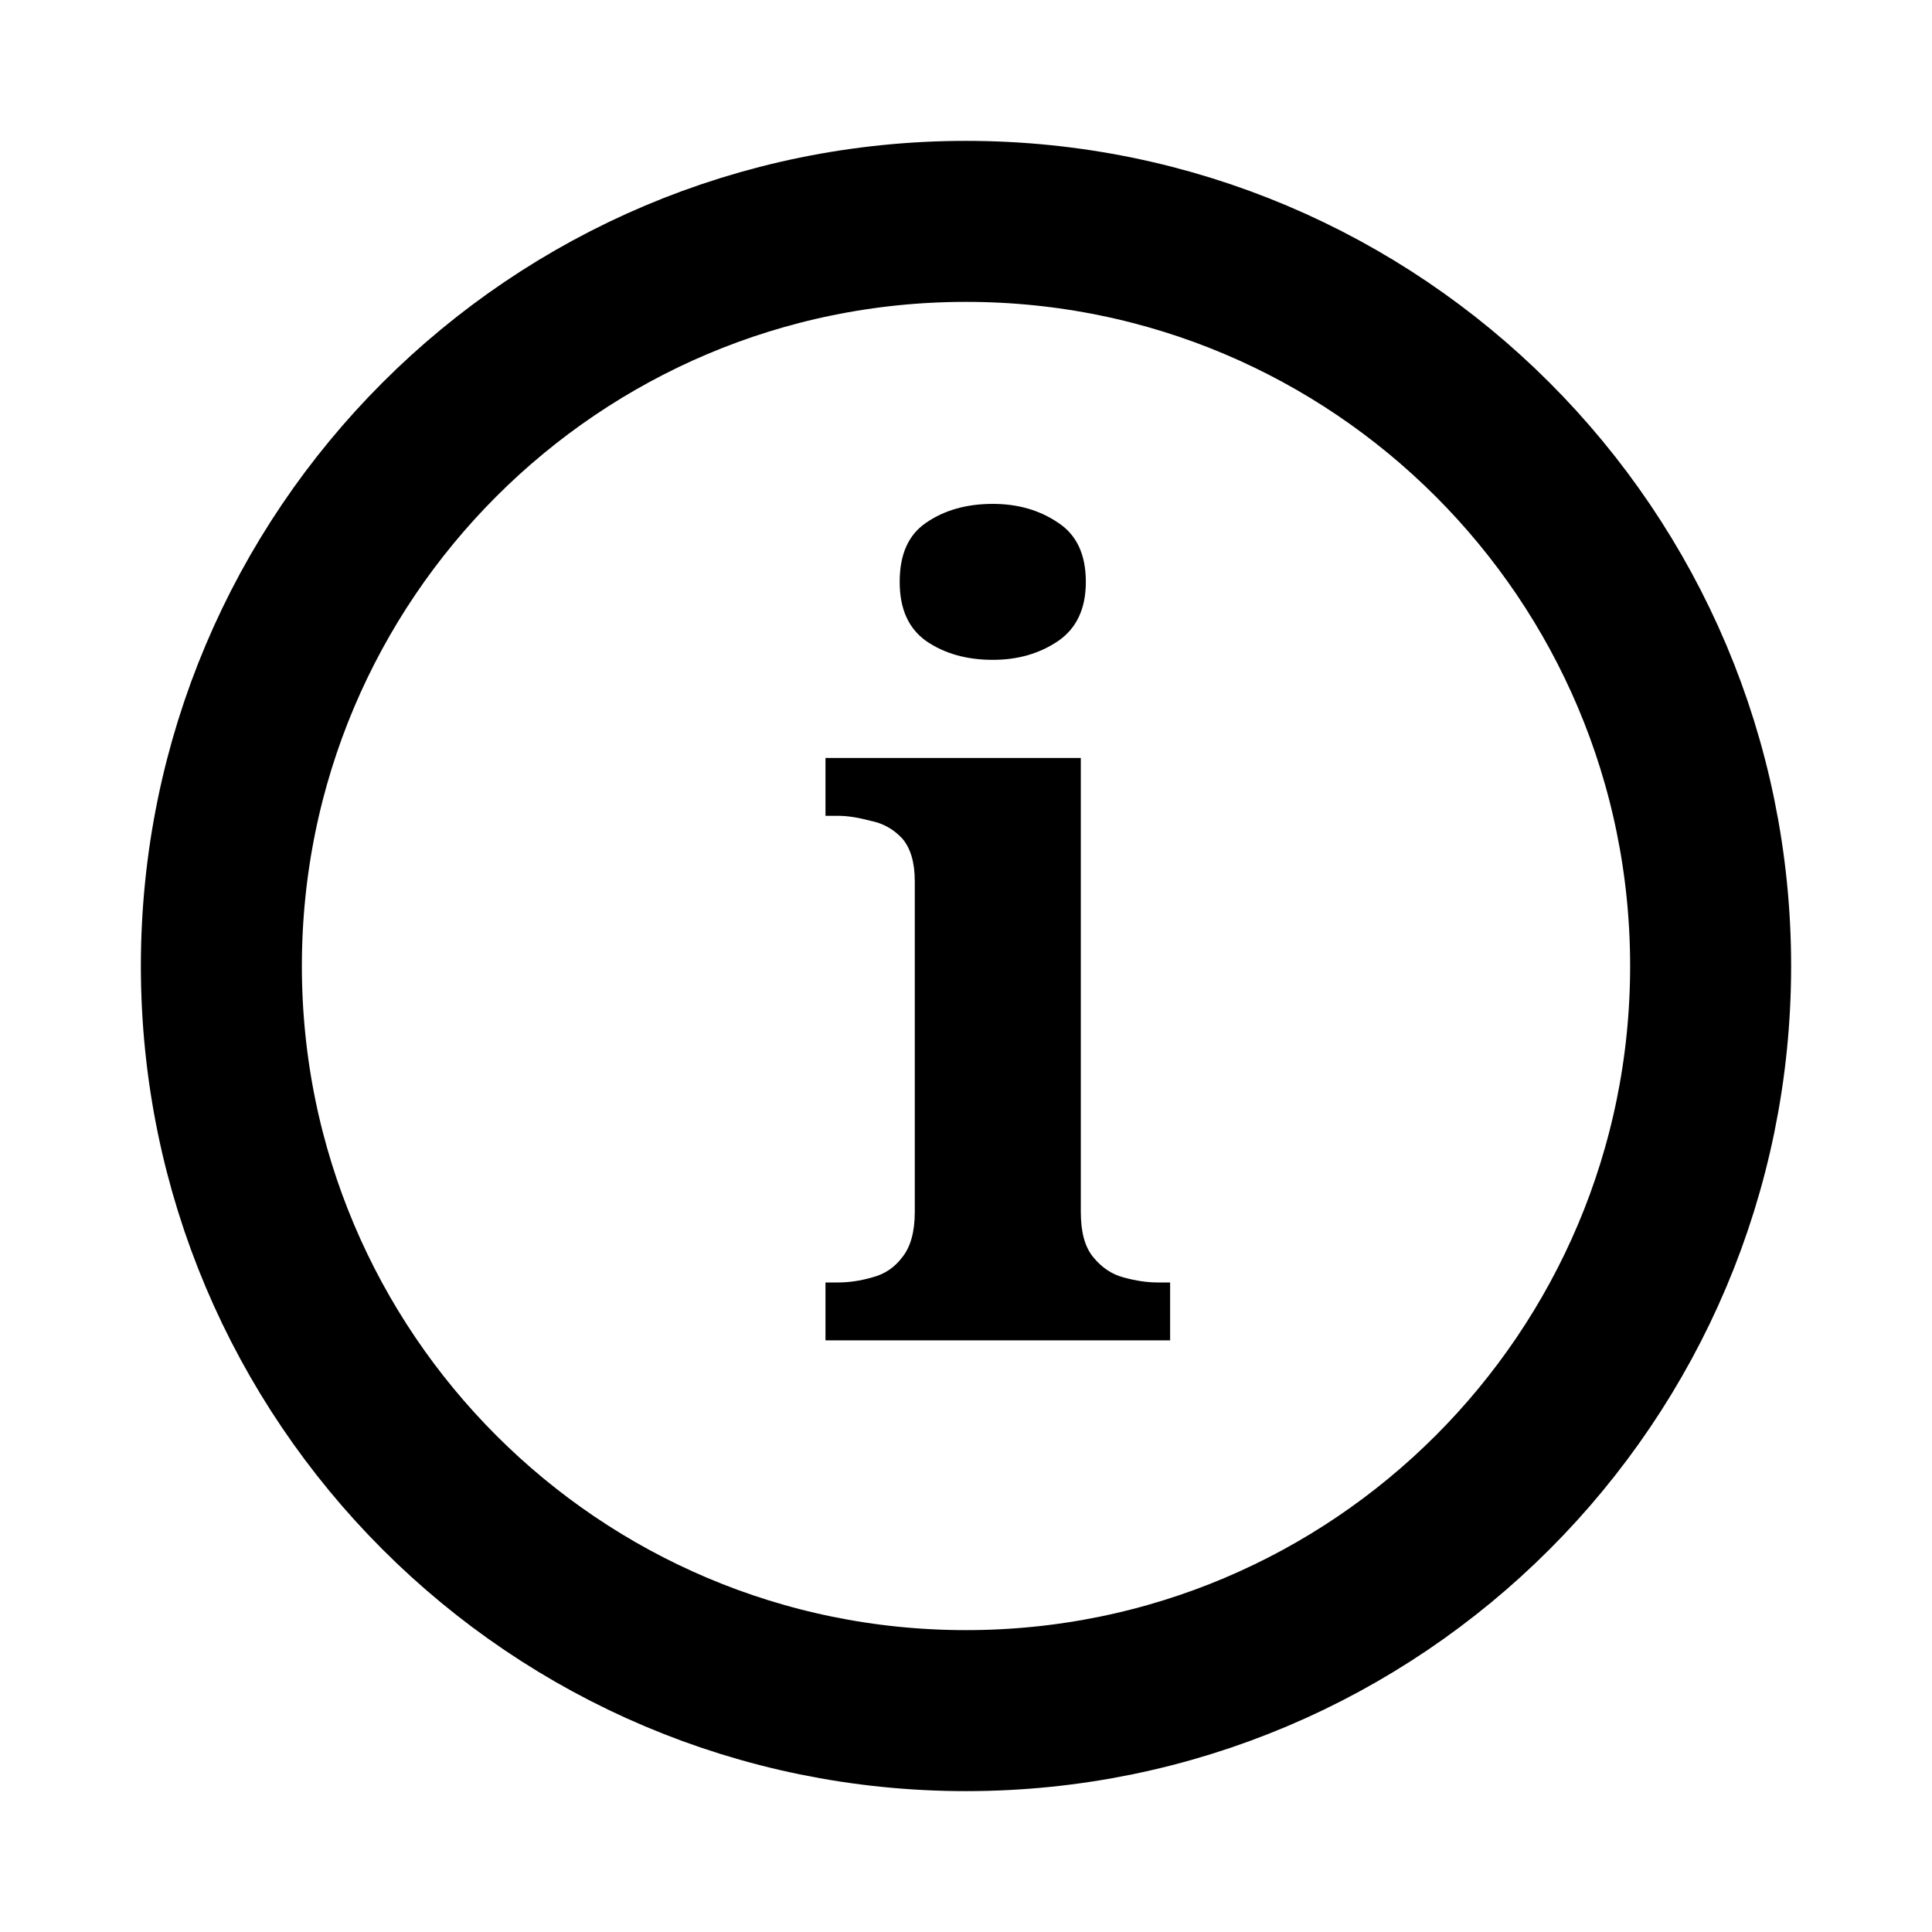
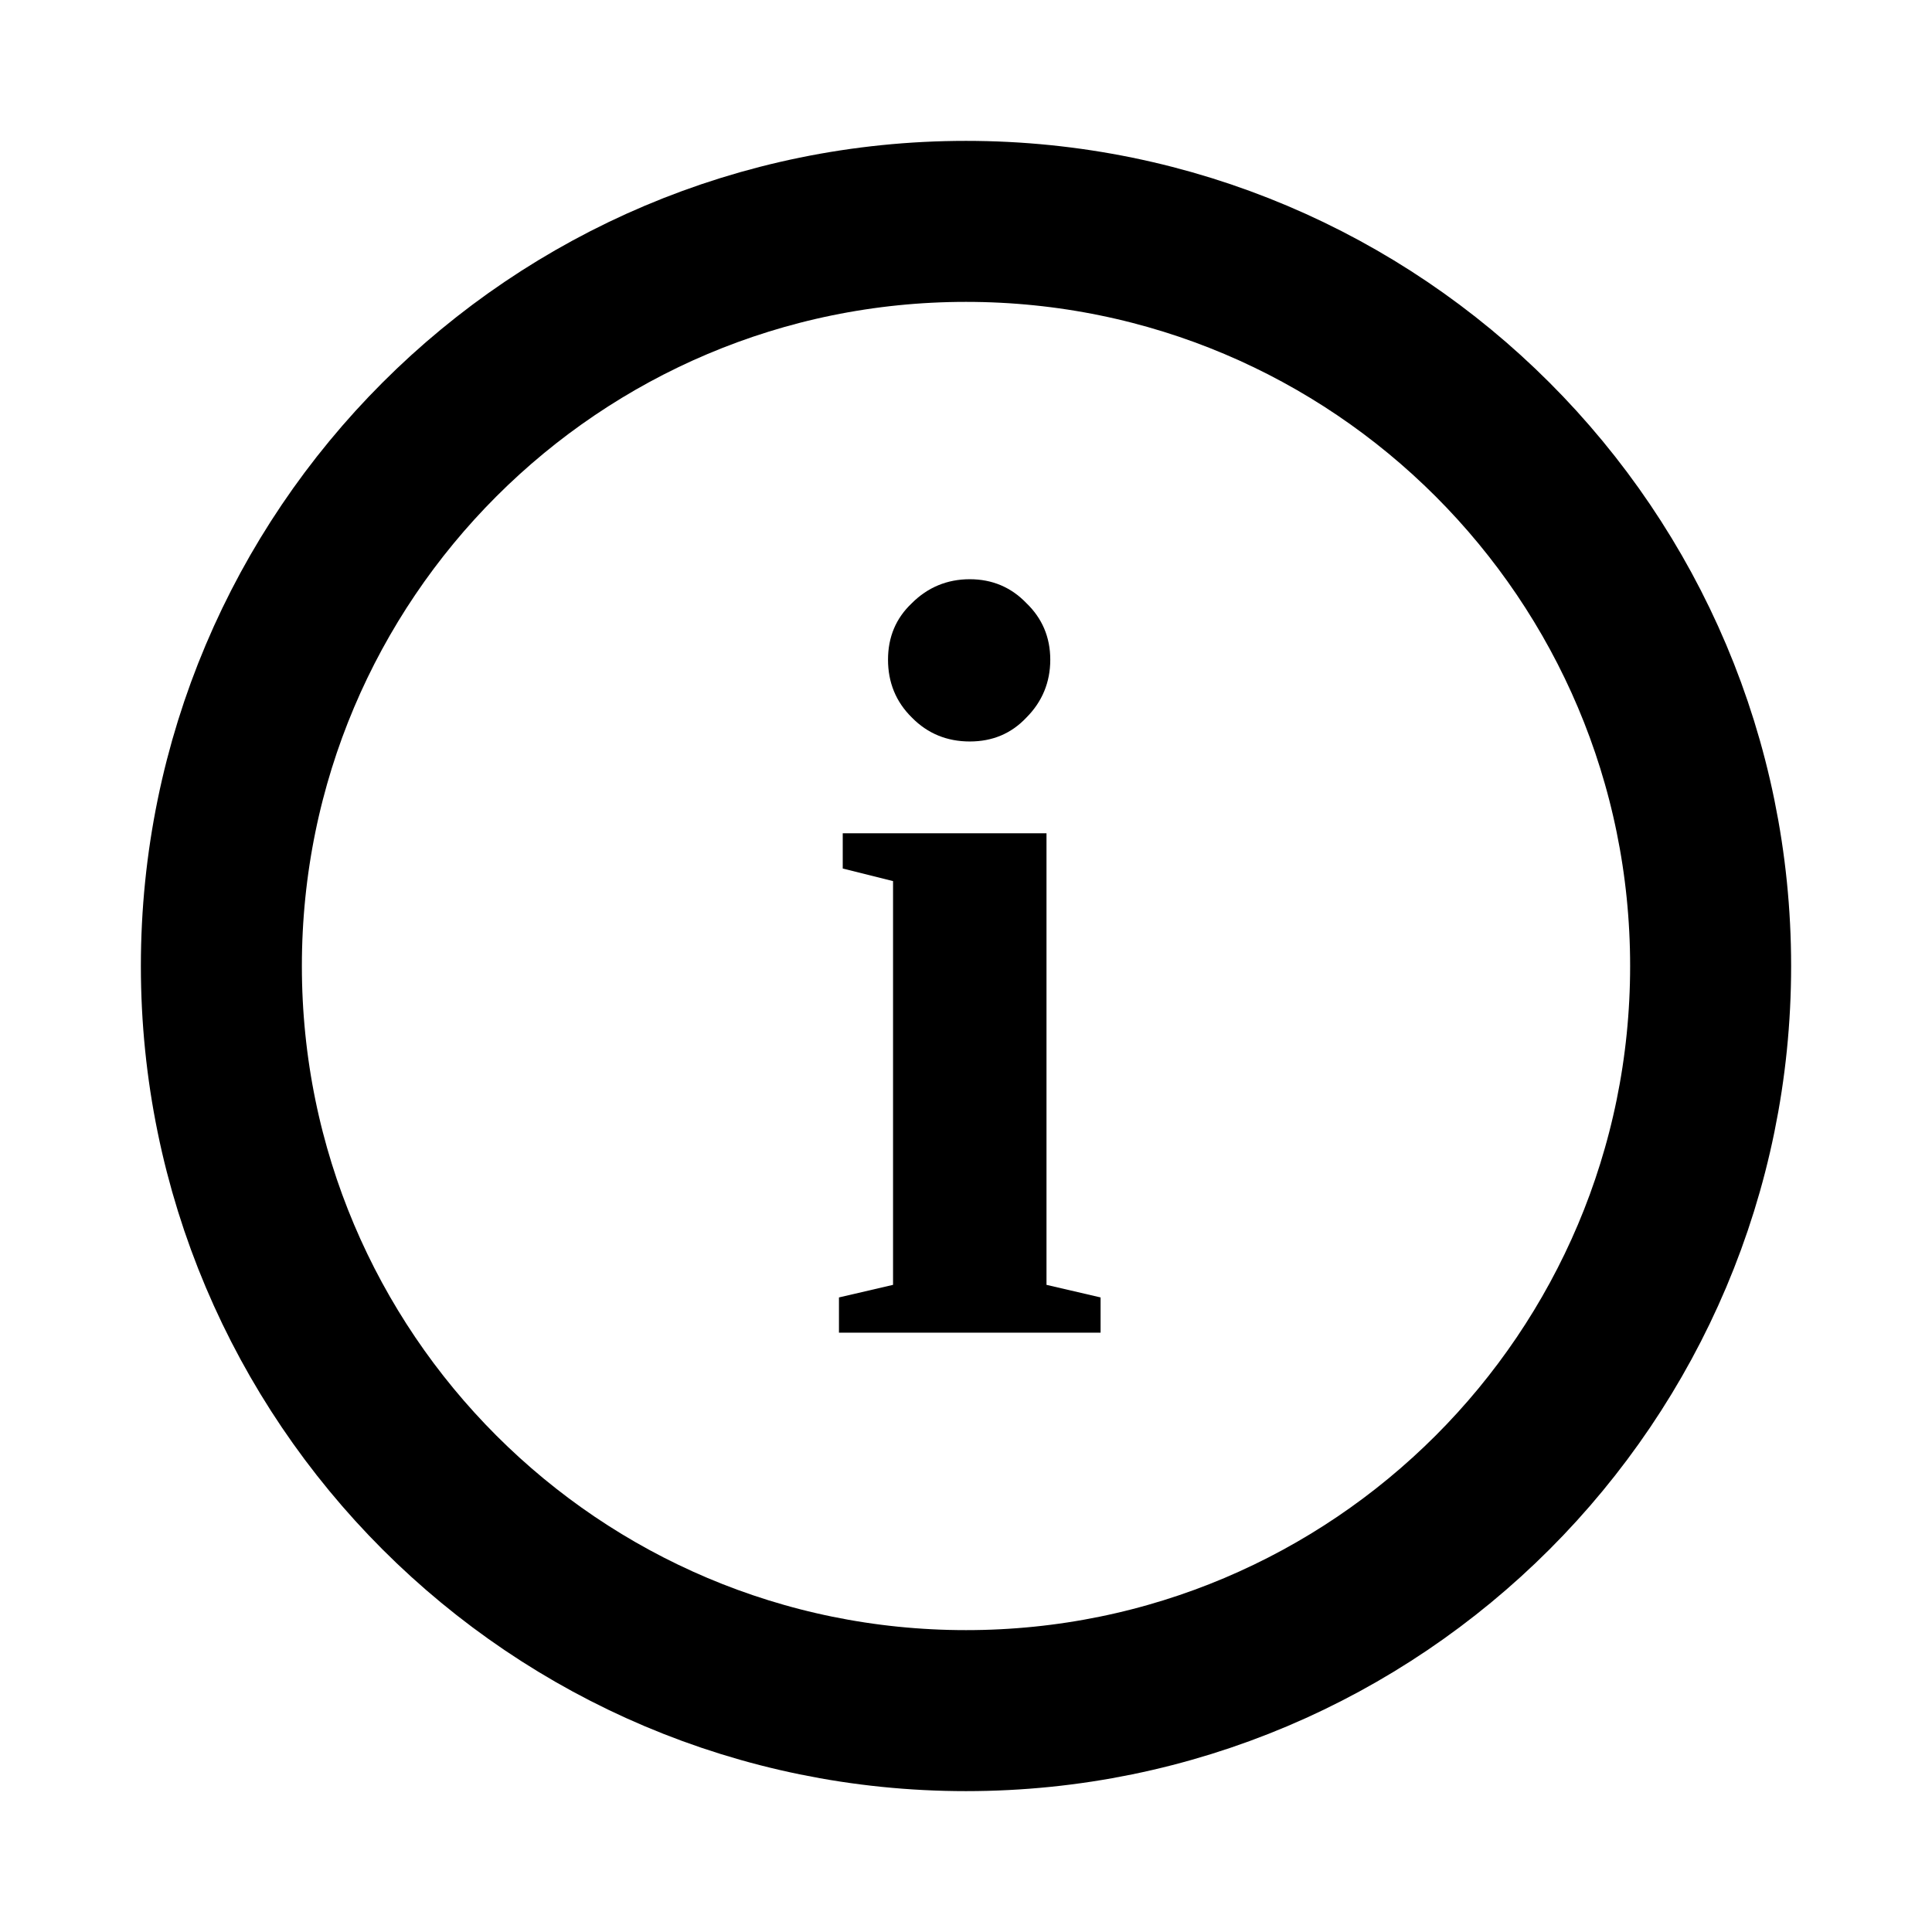
- <svg xmlns="http://www.w3.org/2000/svg" id="Layer_1" version="1.1" viewBox="0 0 24 24">
-   <defs>
-     <style>
-       .st0 {
-         fill: none;
-         stroke: #000;
-         stroke-width: 2px;
-       }
- 
-       .st1 {
-         font-family: Georgia-Bold, Georgia;
-         font-size: 13.5px;
-         font-weight: 700;
-         isolation: isolate;
-       }
-     </style>
-   </defs>
-   <circle class="st0" cx="12" cy="12" r="9.25" />
-   <text class="st1" transform="translate(10.02 16.65)">
-     <tspan x="0" y="0">i</tspan>
-   </text>
+ <svg xmlns="http://www.w3.org/2000/svg" viewBox="0 0 24 24" fill="none" aria-hidden="true">
+   <circle cx="12" cy="12" r="9.25" stroke="currentColor" stroke-width="2" />
+   <text x="12" y="12" text-anchor="middle" dominant-baseline="central" font-family="Georgia, 'Times New Roman', serif" font-weight="700" font-size="13.5" fill="currentColor">i</text>
</svg>
